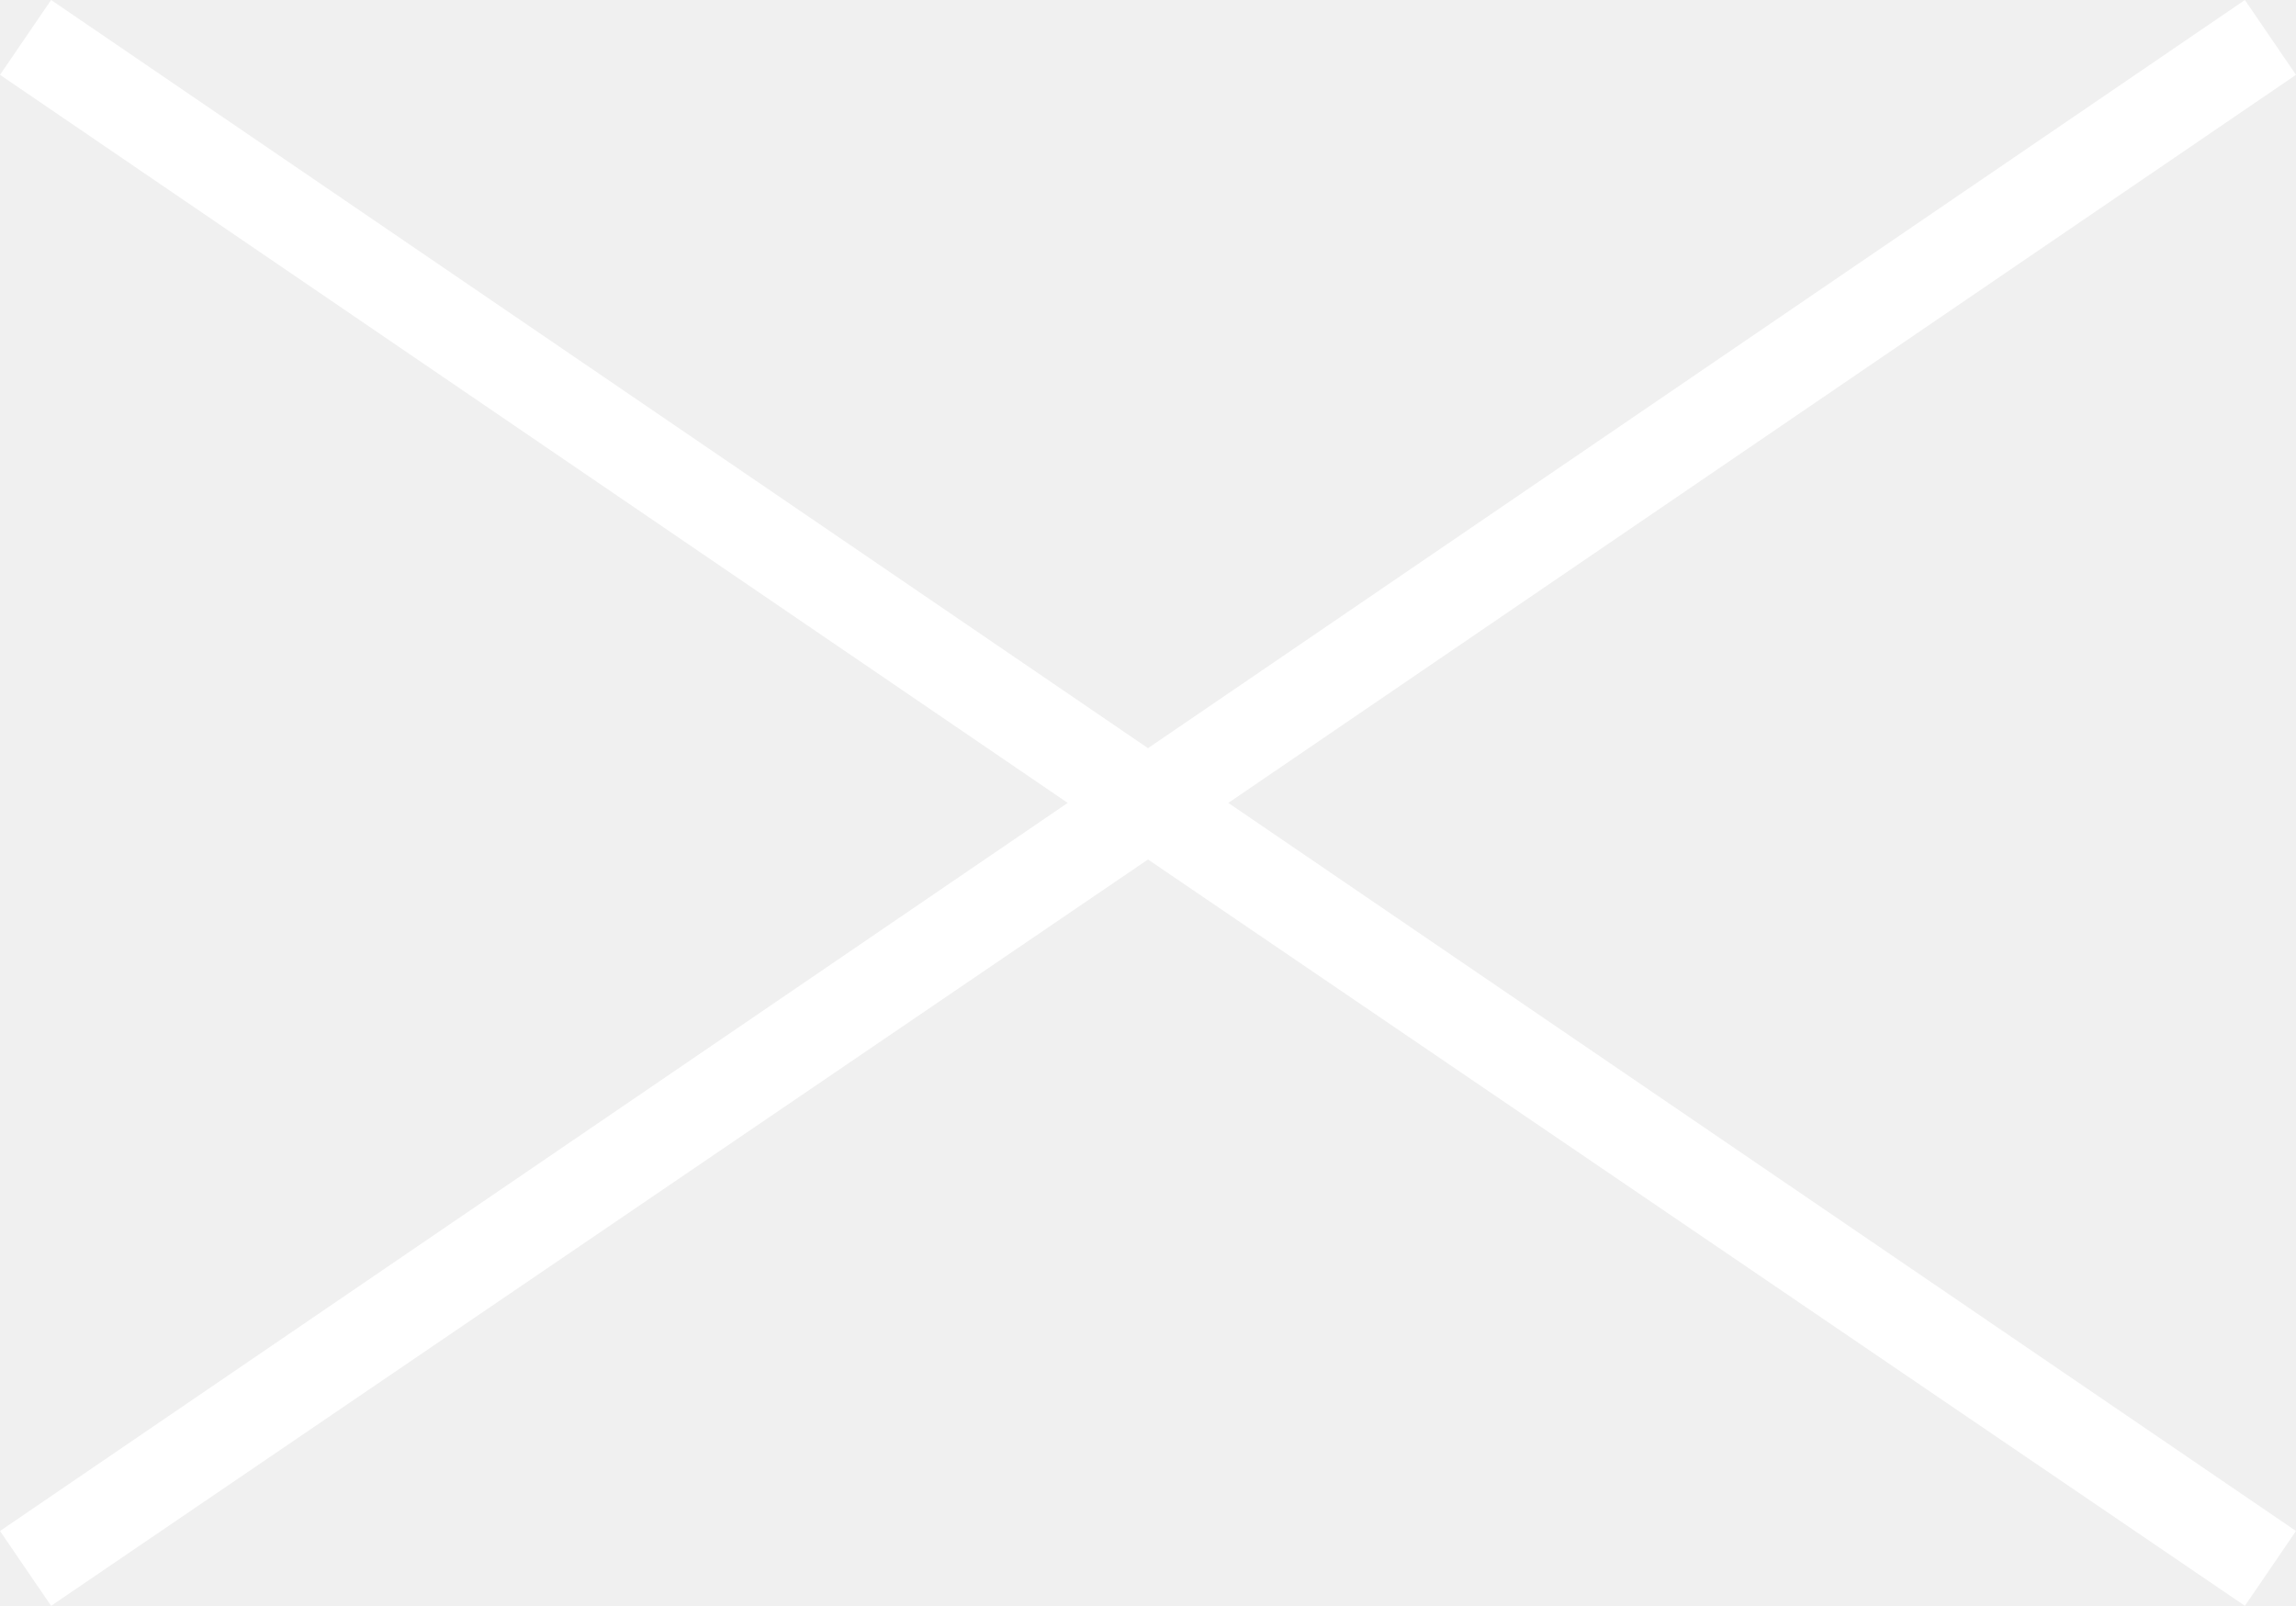
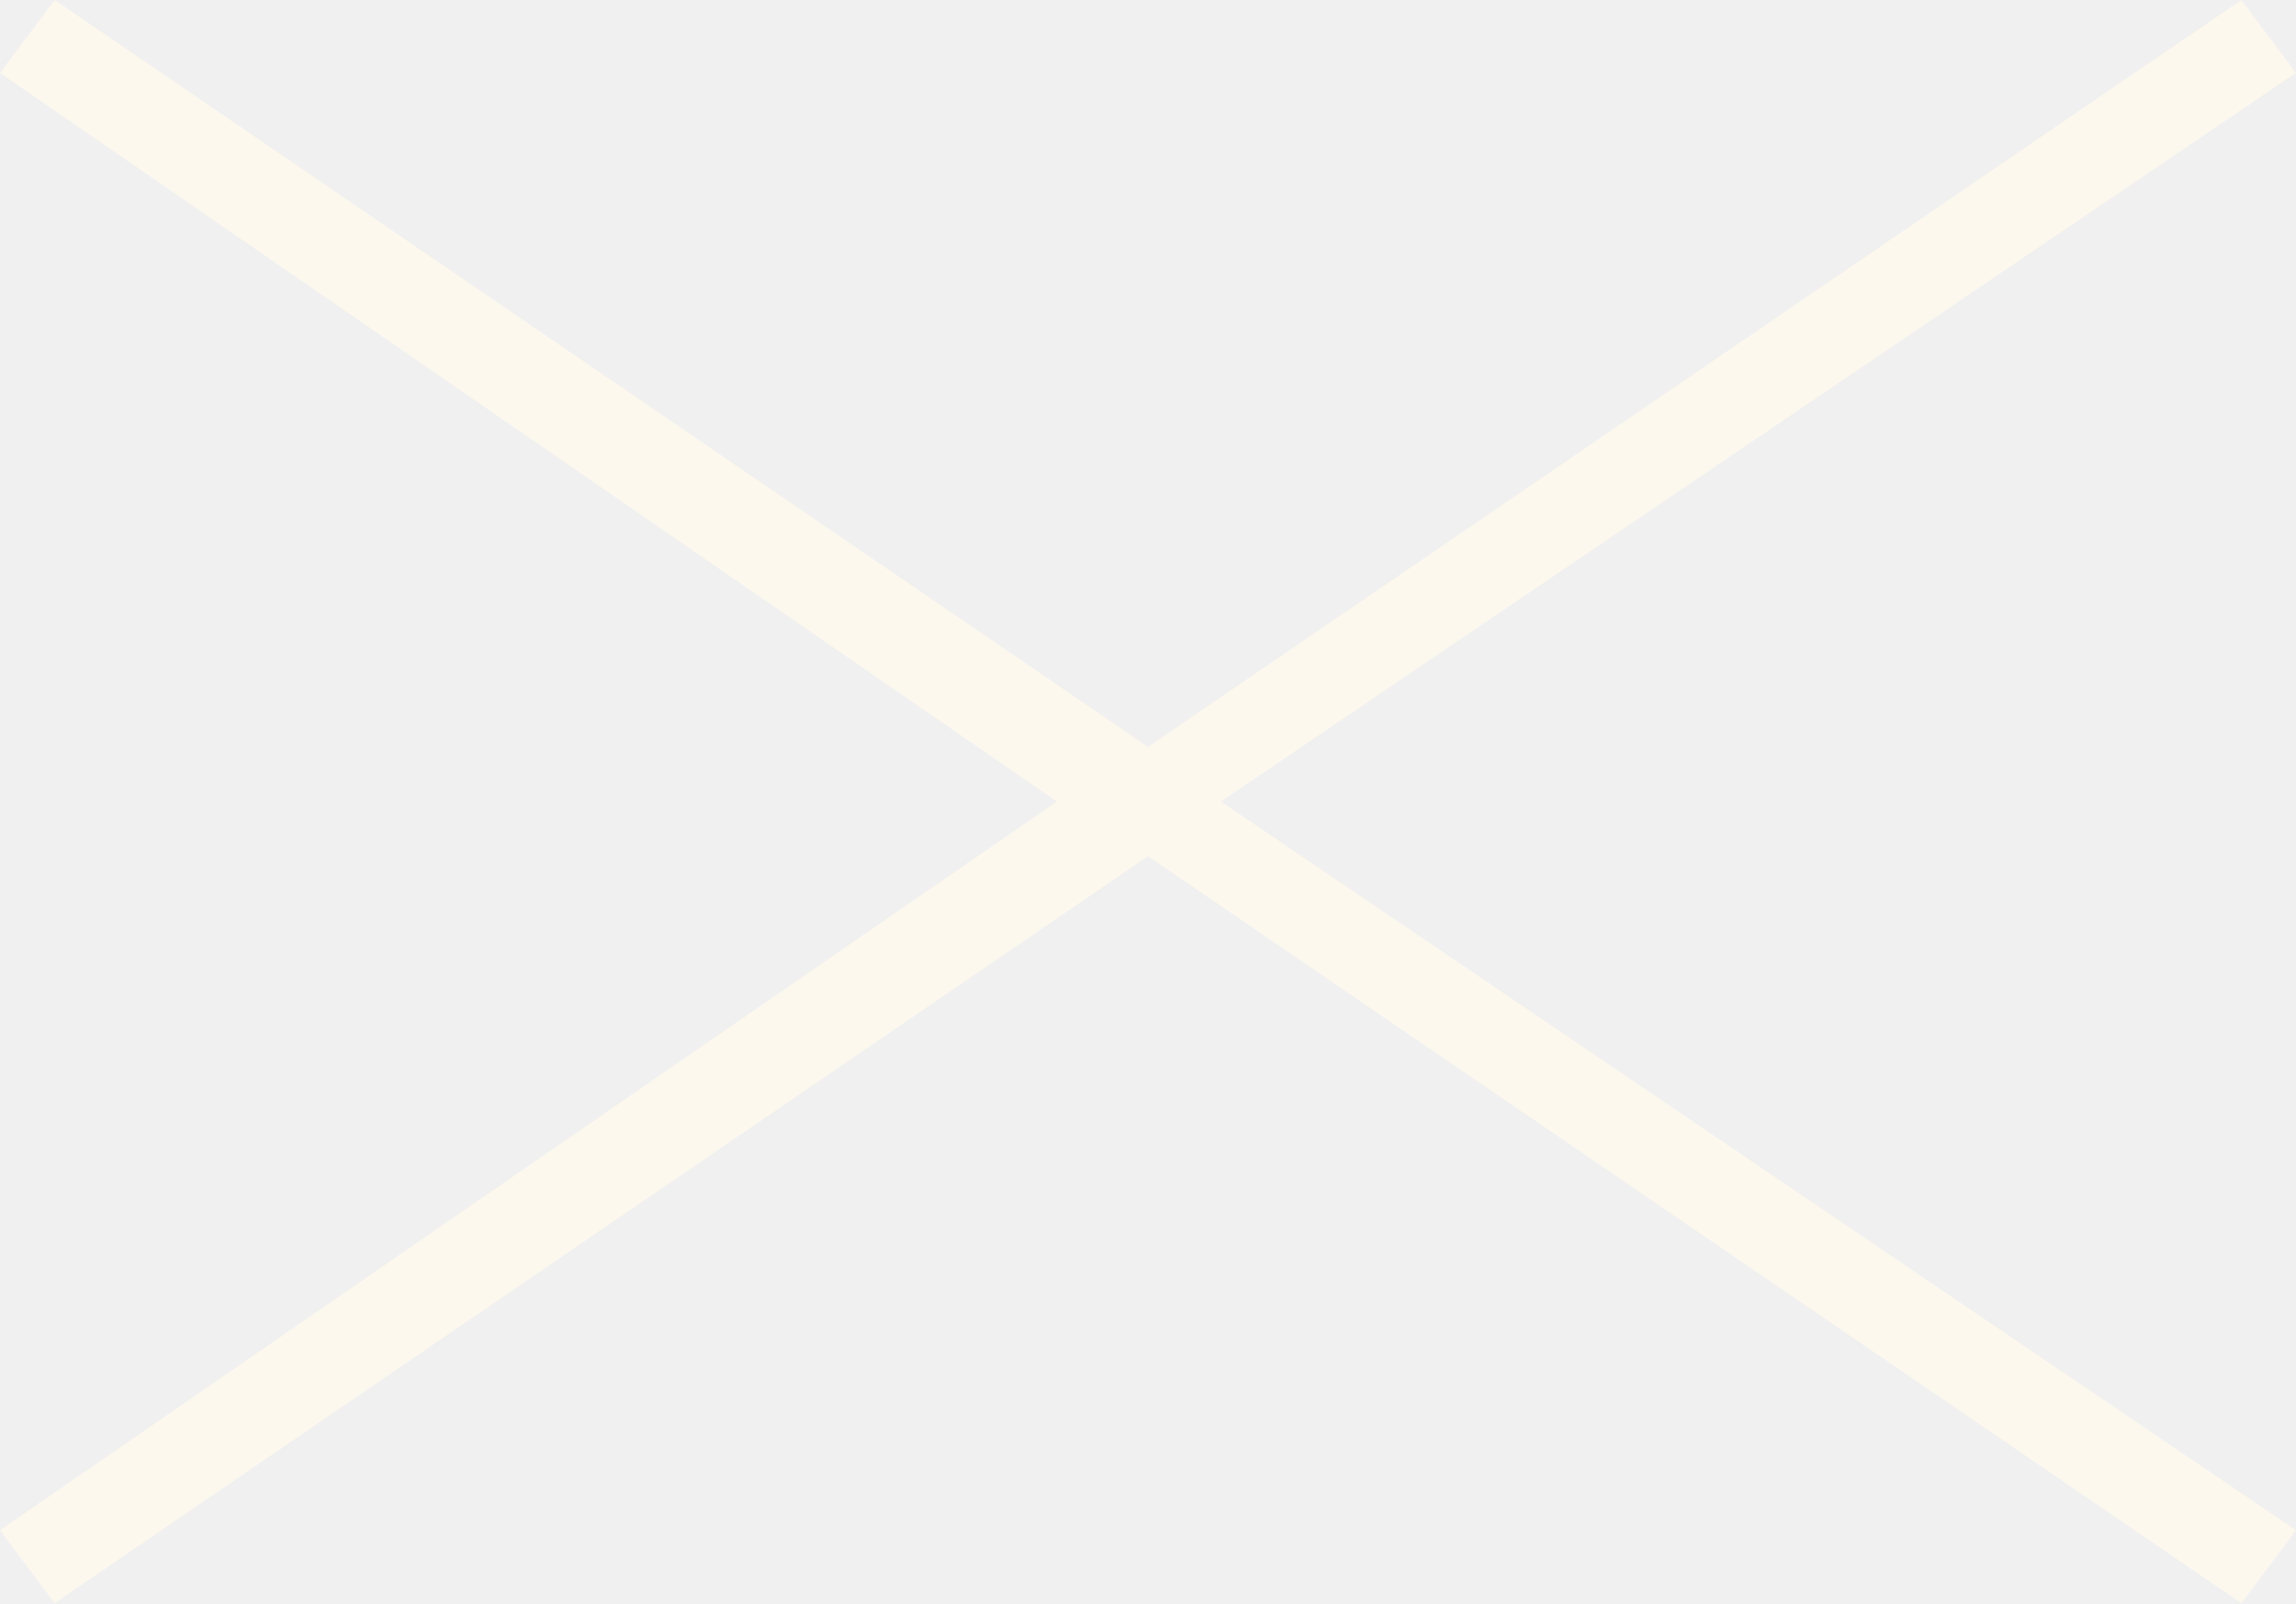
- <svg xmlns="http://www.w3.org/2000/svg" id="Layer_2" data-name="Layer 2" viewBox="0 0 12.58 8.8">
+ <svg xmlns="http://www.w3.org/2000/svg" id="Layer_2" data-name="Layer 2" version="1.1" viewBox="0 0 12.6 8.8">
  <defs>
    <style>
      .cls-1 {
-         fill: #fff;
+         fill: #fdf8ee;
        stroke-width: 0px;
      }
    </style>
  </defs>
-   <g id="Layer_2-2" data-name="Layer 2">
-     <polygon class="cls-1" points="12.58 .41 12.3 0 6.29 4.1 .28 0 0 .41 5.85 4.4 0 8.39 .28 8.8 6.29 4.71 12.3 8.8 12.58 8.39 6.73 4.4 12.58 .41" />
+   <g id="Layer_2-2" data-name="Layer 2-2">
+     <polygon class="cls-1" points="12.6 .4 12.3 0 6.3 4.1 .3 0 0 .4 5.8 4.4 0 8.4 .3 8.8 6.3 4.7 12.3 8.8 12.6 8.4 6.7 4.4 12.6 .4" />
  </g>
</svg>
